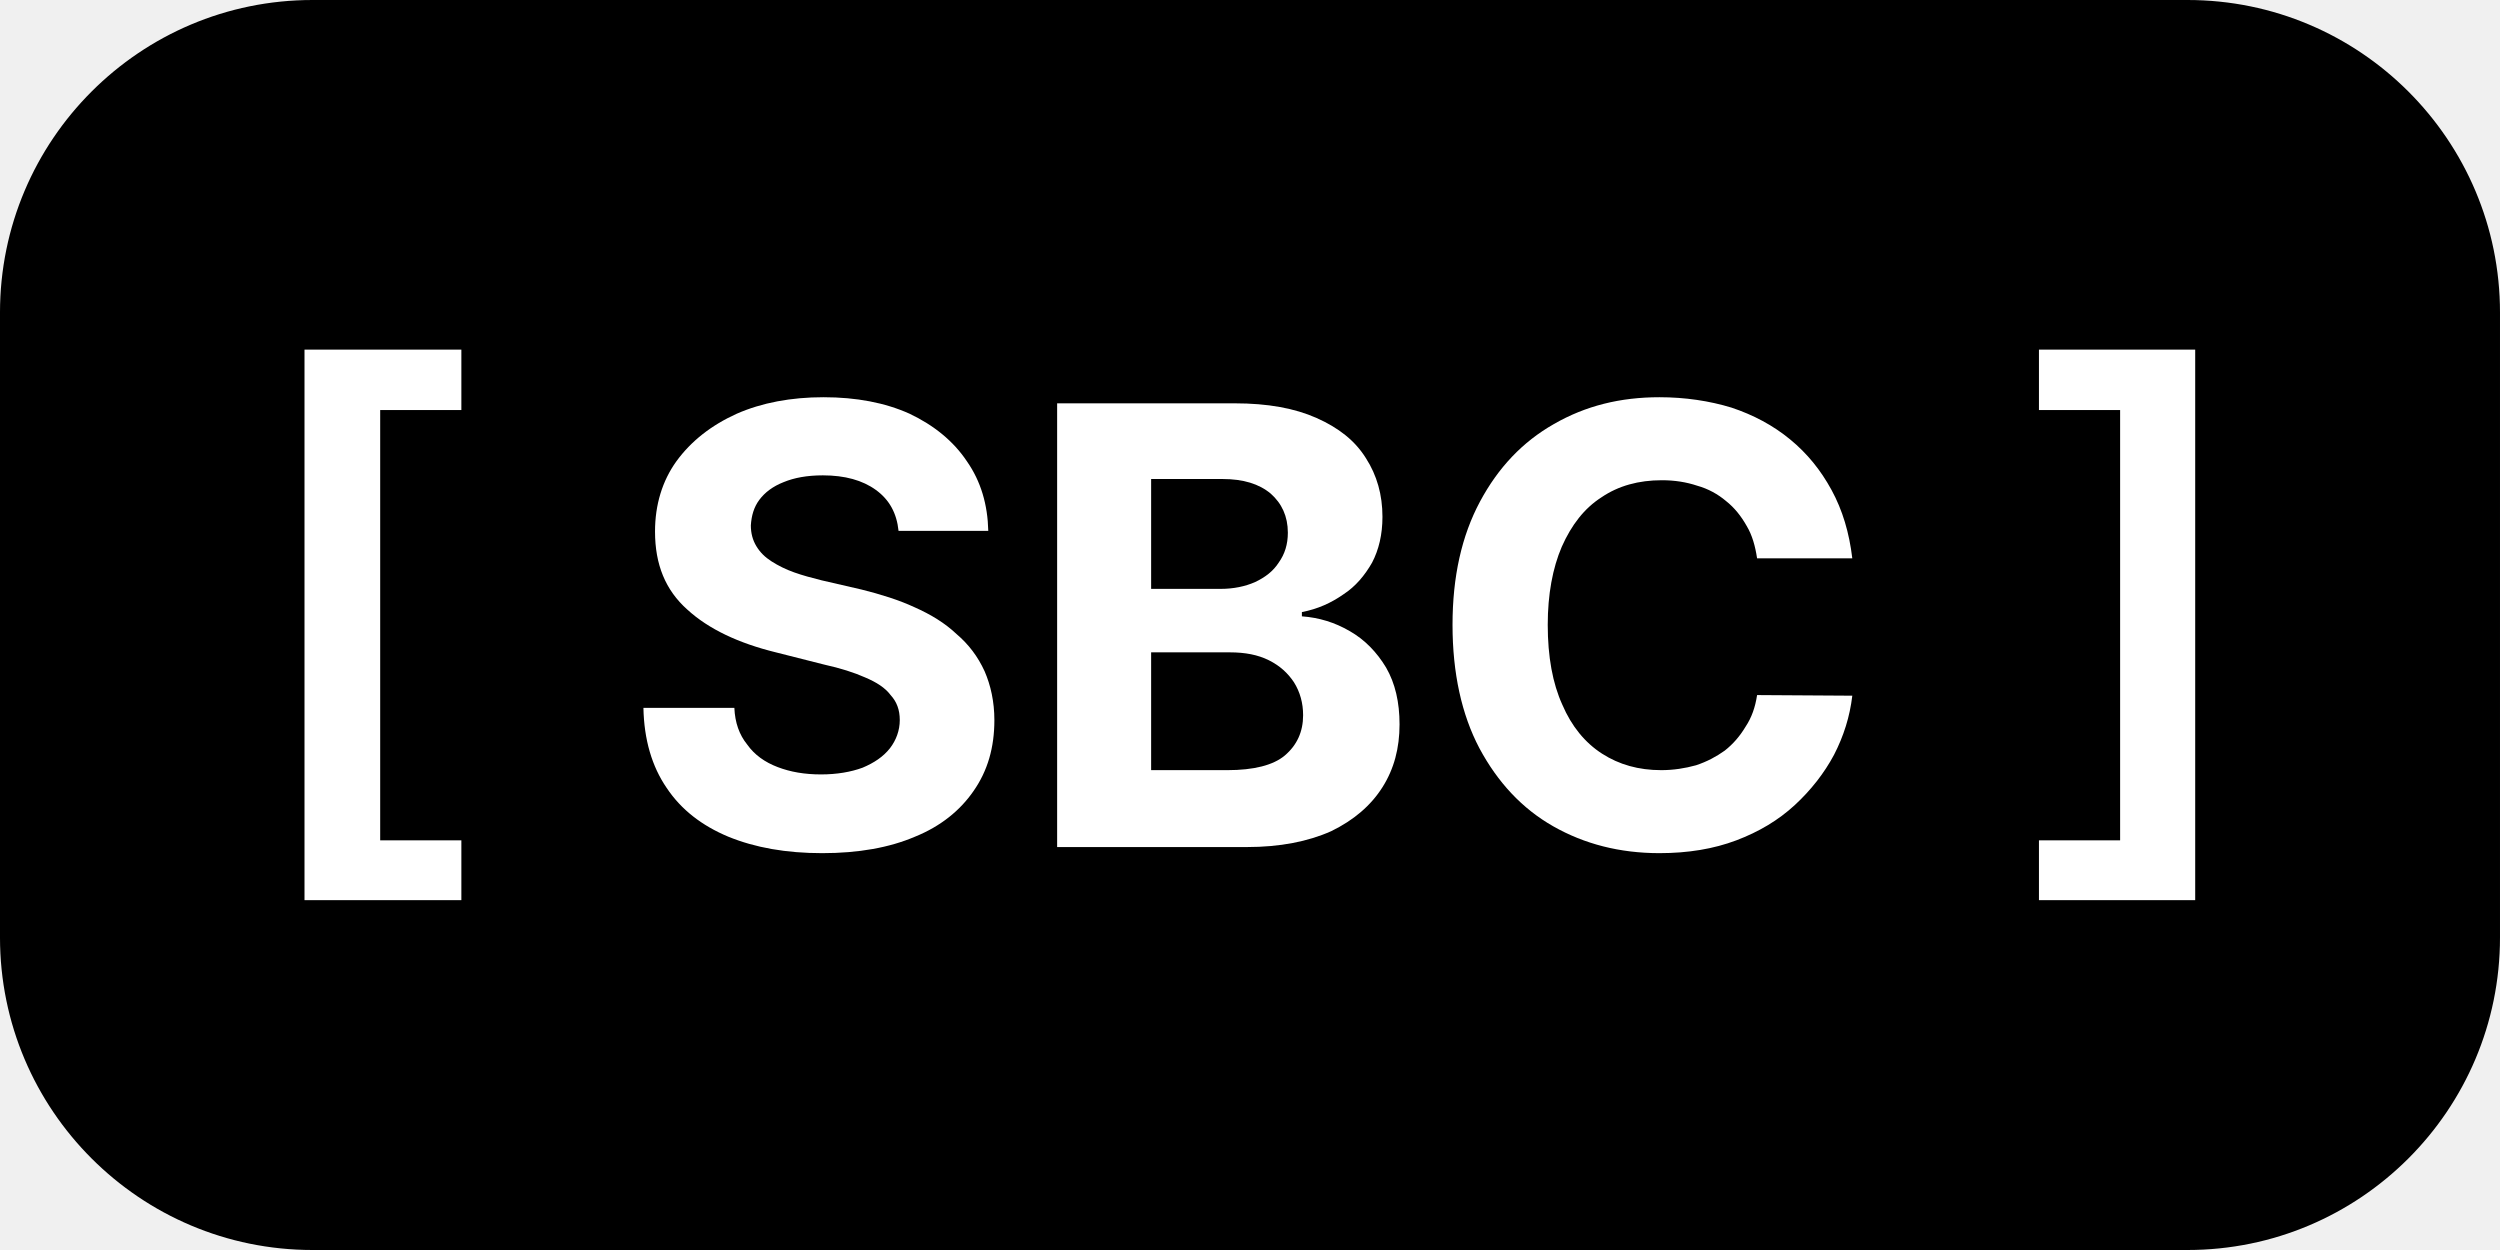
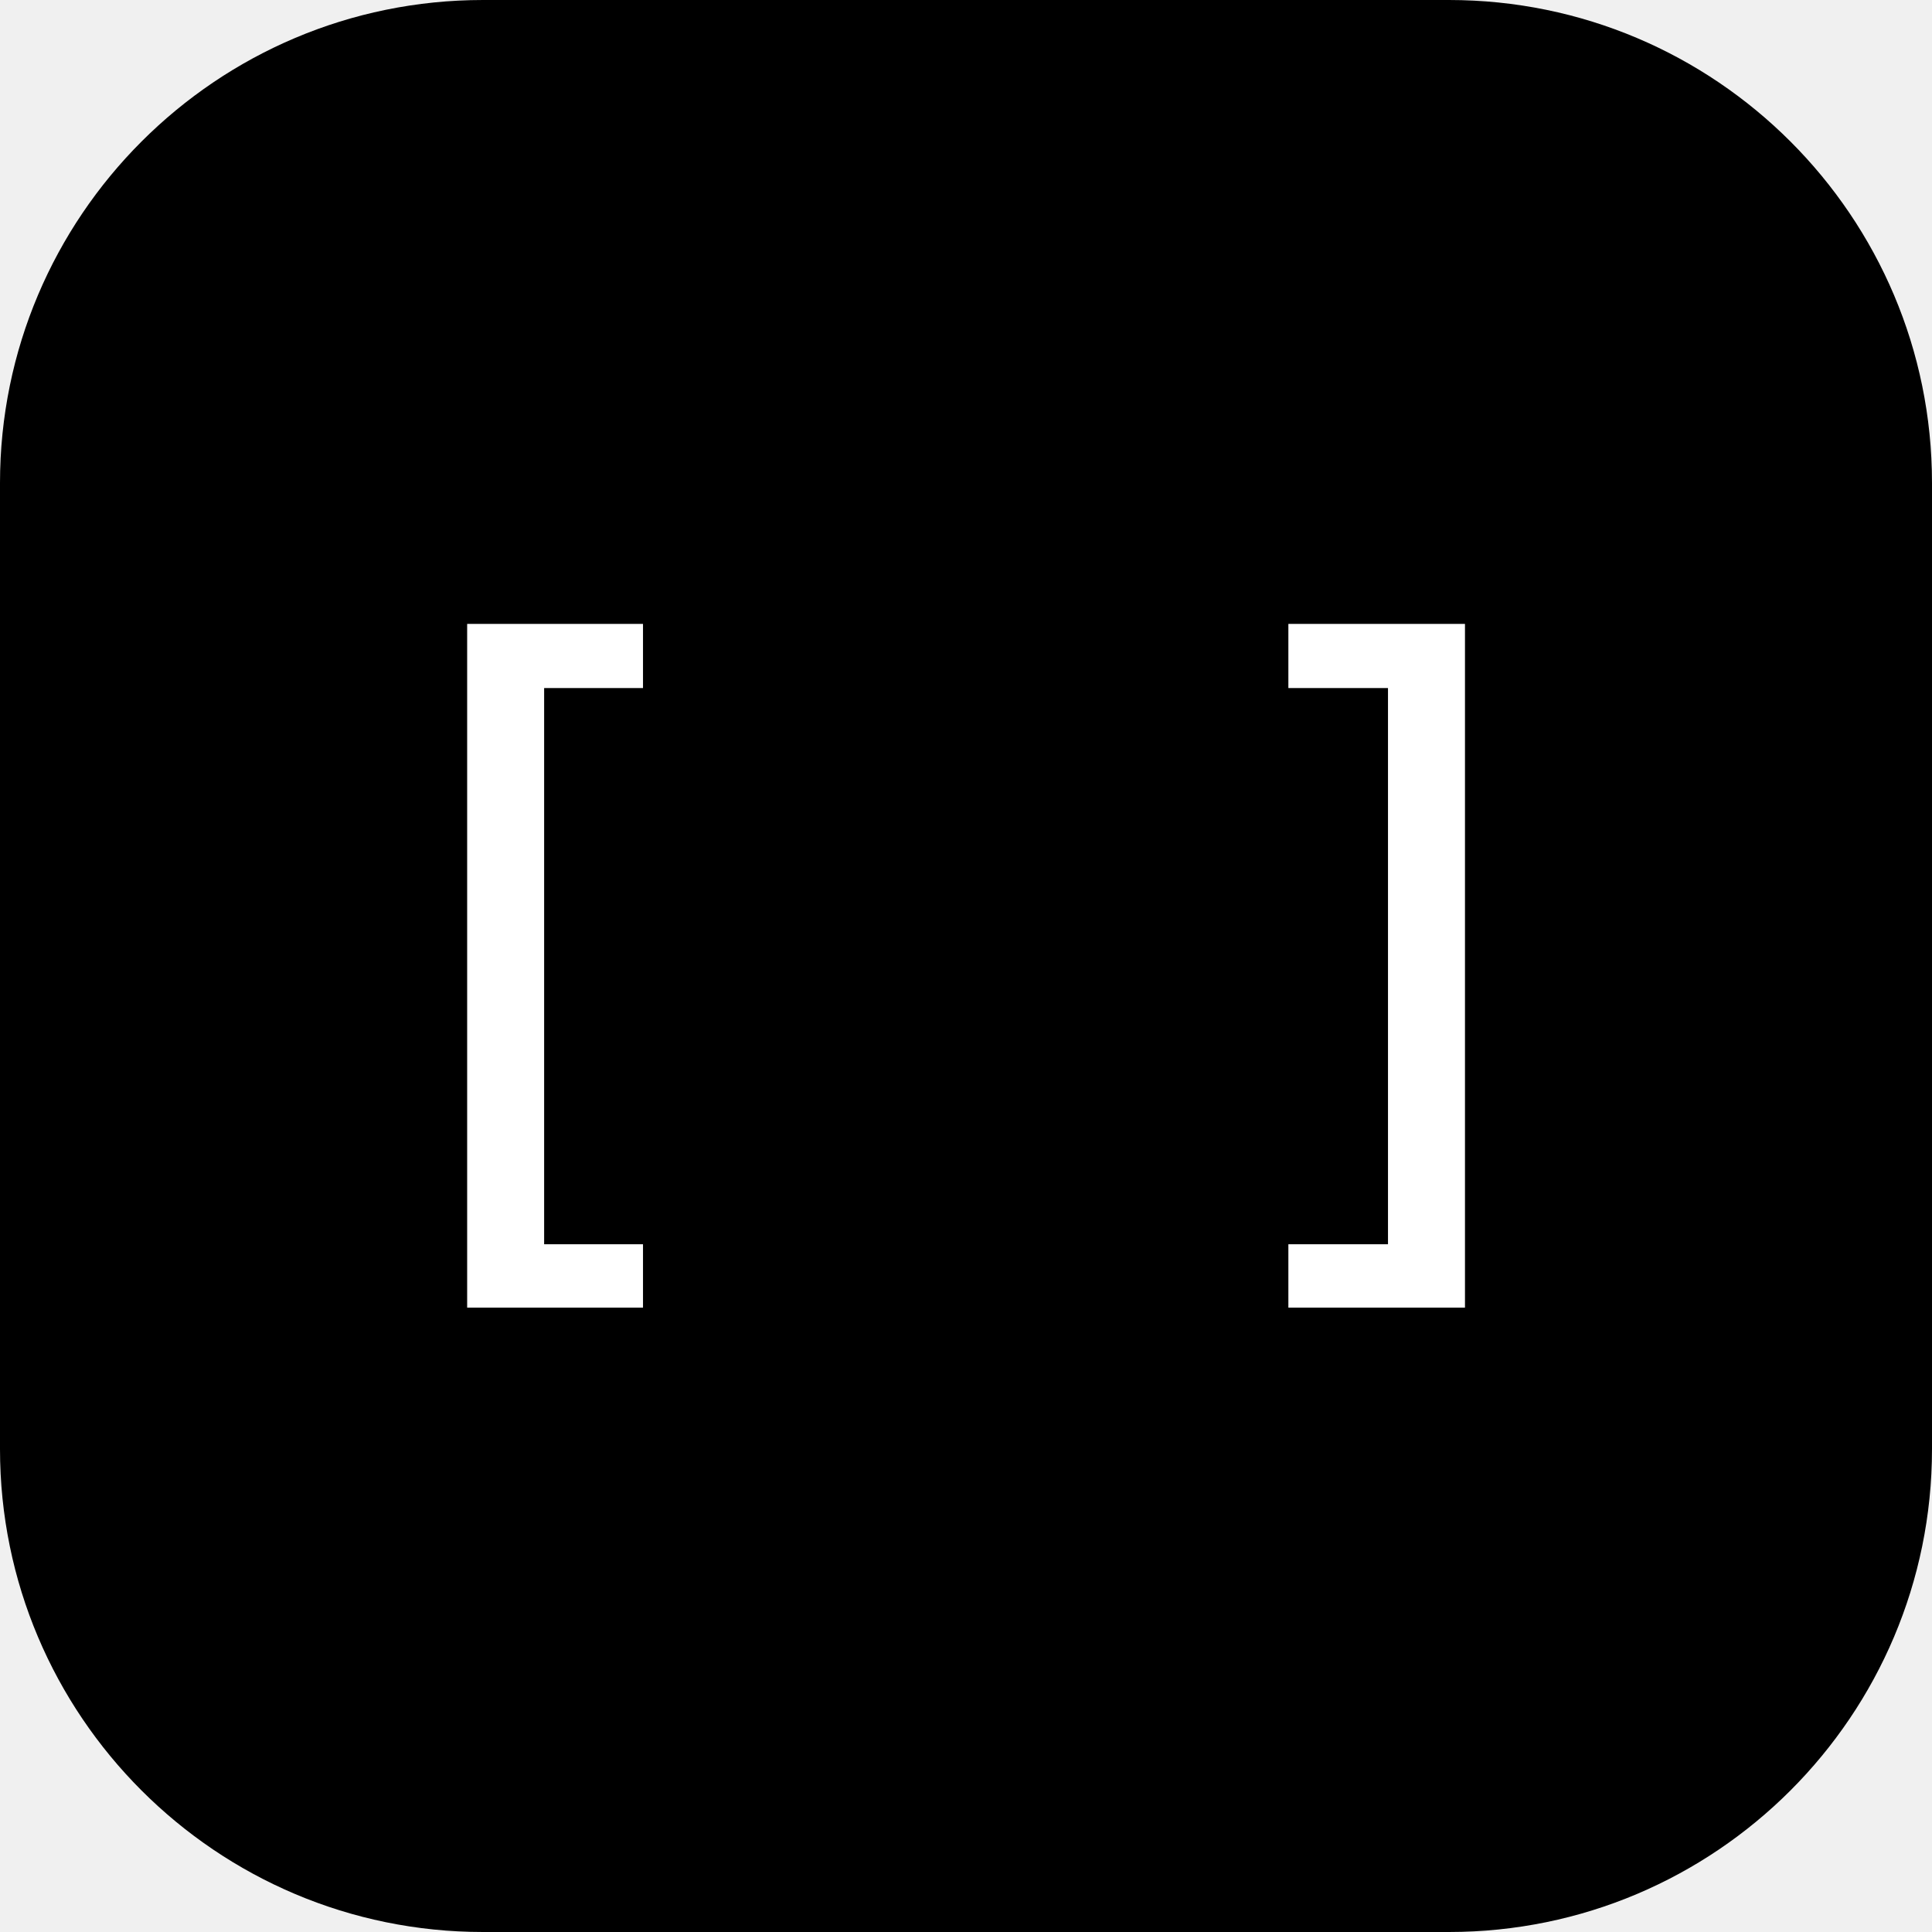
- <svg xmlns="http://www.w3.org/2000/svg" width="100%" height="100%" viewBox="0 0 512 256" version="1.1" xml:space="preserve" style="fill-rule:evenodd;clip-rule:evenodd;stroke-linejoin:round;stroke-miterlimit:2;">
-   <g transform="matrix(1,0,0,1,-2151.254,0)">
-     <g id="Artboard1" transform="matrix(0.941176,0,0,0.430976,326.3124,3.016835)">
-       <rect x="1939" y="-7" width="544" height="594" style="fill:none;" />
+ <svg xmlns="http://www.w3.org/2000/svg" width="100%" height="100%" viewBox="0 0 512 512" version="1.1" xml:space="preserve" style="fill-rule:evenodd;clip-rule:evenodd;stroke-linejoin:round;stroke-miterlimit:2;">
+   <g transform="matrix(1,0,0,1,-2600,-401)">
+     <g id="Artboard2" transform="matrix(0.899634,0,0,0.881239,260.1609,47.62306)">
+       <rect x="2600.88" y="401" width="569.12" height="581" style="fill:none;" />
      <clipPath id="_clip1">
-         <rect x="1939" y="-7" width="544" height="594" />
+         <rect x="2600.88" y="401" width="569.12" height="581" />
      </clipPath>
      <g clip-path="url(#_clip1)">
-         <g transform="matrix(1.0625,0,0,2.320312,-346.7069,-7)">
-           <path d="M2663.254,64L2663.254,192C2663.254,227.323 2634.576,256 2599.254,256L2215.254,256C2179.931,256 2151.254,227.323 2151.254,192L2151.254,64C2151.254,28.677 2179.931,0 2215.254,0L2599.254,0C2634.576,0 2663.254,28.677 2663.254,64Z" />
+         <g transform="matrix(1.111563,0,0,1.134766,494.185,-154.4235)">
+           <path d="M2407.254,617.461L2407.254,873.461C2407.254,944.106 2349.899,1001.461 2279.254,1001.461L2023.254,1001.461C1952.608,1001.461 1895.254,944.106 1895.254,873.461L1895.254,617.461C1895.254,546.816 1952.608,489.461 2023.254,489.461L2279.254,489.461C2349.899,489.461 2407.254,546.816 2407.254,617.461Z" />
        </g>
-         <g transform="matrix(0.952786,0,0,2.080716,-10.2602,37.91281)">
-           <g transform="matrix(139.3939,0,0,139.3939,2100.065,171.8675)">
-             <path d="M0.11,0.087L0.11,-0.815L0.367,-0.815L0.367,-0.716L0.234,-0.716L0.234,-0.011L0.367,-0.011L0.367,0.087L0.11,0.087Z" style="fill:white;fill-rule:nonzero;" />
+         <g transform="matrix(0.902006,0,0,0.920834,818.8778,601.7116)">
+           <g transform="matrix(246.4649,0,0,246.4649,2100.065,171.8675)">
+             <path d="M0.114,0.151L0.114,-0.755L0.347,-0.755L0.347,-0.67L0.216,-0.67L0.216,0.067L0.347,0.067L0.347,0.151L0.114,0.151Z" style="fill:white;fill-rule:nonzero;" />
          </g>
-           <g transform="matrix(139.3939,0,0,139.3939,2100.065,171.8675)">
+           <g transform="matrix(246.4649,0,0,246.4649,2193.189,171.8675)">
                    </g>
-           <g transform="matrix(139.3939,0,0,139.3939,2154.912,171.8675)">
+           <g transform="matrix(246.4649,0,0,246.4649,2258.446,171.8675)">
                    </g>
-           <g transform="matrix(139.3939,0,0,139.3939,2187.226,171.8675)">
-             <path d="M0.458,-0.518C0.455,-0.547 0.443,-0.569 0.421,-0.585C0.399,-0.601 0.37,-0.609 0.334,-0.609C0.308,-0.609 0.287,-0.605 0.27,-0.598C0.252,-0.591 0.239,-0.581 0.23,-0.569C0.221,-0.557 0.217,-0.543 0.216,-0.527C0.216,-0.514 0.219,-0.503 0.225,-0.493C0.231,-0.483 0.239,-0.475 0.25,-0.468C0.261,-0.461 0.273,-0.455 0.287,-0.45C0.301,-0.445 0.316,-0.441 0.332,-0.437L0.397,-0.422C0.429,-0.414 0.458,-0.405 0.484,-0.393C0.511,-0.381 0.534,-0.367 0.553,-0.349C0.573,-0.332 0.588,-0.312 0.599,-0.288C0.609,-0.265 0.615,-0.238 0.615,-0.208C0.615,-0.163 0.604,-0.125 0.581,-0.092C0.559,-0.06 0.527,-0.034 0.485,-0.017C0.443,0.001 0.392,0.01 0.333,0.01C0.274,0.01 0.223,0.001 0.179,-0.017C0.136,-0.035 0.102,-0.061 0.078,-0.097C0.054,-0.132 0.041,-0.176 0.04,-0.228L0.189,-0.228C0.19,-0.204 0.197,-0.184 0.21,-0.168C0.222,-0.151 0.239,-0.139 0.26,-0.131C0.281,-0.123 0.304,-0.119 0.331,-0.119C0.357,-0.119 0.38,-0.123 0.399,-0.13C0.418,-0.138 0.433,-0.148 0.444,-0.162C0.454,-0.175 0.46,-0.191 0.46,-0.208C0.46,-0.225 0.455,-0.238 0.445,-0.249C0.436,-0.261 0.422,-0.27 0.403,-0.278C0.385,-0.286 0.363,-0.293 0.336,-0.299L0.257,-0.319C0.196,-0.334 0.147,-0.357 0.112,-0.389C0.076,-0.421 0.059,-0.463 0.059,-0.517C0.059,-0.561 0.071,-0.6 0.094,-0.632C0.118,-0.665 0.151,-0.691 0.193,-0.71C0.234,-0.728 0.282,-0.737 0.335,-0.737C0.389,-0.737 0.436,-0.728 0.476,-0.71C0.516,-0.691 0.548,-0.665 0.57,-0.632C0.593,-0.599 0.604,-0.561 0.605,-0.518L0.458,-0.518Z" style="fill:white;fill-rule:nonzero;" />
+           <g transform="matrix(246.4649,0,0,246.4649,2323.703,171.8675)">
+                     </g>
+           <g transform="matrix(246.4649,0,0,246.4649,2388.96,171.8675)">
+             <path d="M0.264,-0.755L0.264,0.151L0.03,0.151L0.03,0.067L0.162,0.067L0.162,-0.67L0.03,-0.67L0.03,-0.755L0.264,-0.755Z" style="fill:white;fill-rule:nonzero;" />
          </g>
-           <g transform="matrix(139.3939,0,0,139.3939,2278.505,171.8675)">
-             <path d="M0.063,-0L0.063,-0.727L0.354,-0.727C0.408,-0.727 0.452,-0.719 0.488,-0.703C0.524,-0.687 0.551,-0.666 0.569,-0.637C0.587,-0.609 0.596,-0.577 0.596,-0.541C0.596,-0.512 0.59,-0.487 0.579,-0.466C0.567,-0.445 0.552,-0.427 0.532,-0.414C0.512,-0.4 0.49,-0.39 0.464,-0.385L0.464,-0.378C0.492,-0.376 0.518,-0.368 0.542,-0.354C0.567,-0.34 0.587,-0.319 0.602,-0.294C0.617,-0.268 0.624,-0.237 0.624,-0.201C0.624,-0.162 0.615,-0.128 0.596,-0.098C0.577,-0.068 0.549,-0.044 0.512,-0.026C0.474,-0.009 0.428,-0 0.374,-0L0.063,-0ZM0.217,-0.126L0.342,-0.126C0.385,-0.126 0.417,-0.134 0.436,-0.15C0.456,-0.167 0.466,-0.189 0.466,-0.216C0.466,-0.236 0.461,-0.254 0.451,-0.27C0.441,-0.285 0.428,-0.297 0.41,-0.306C0.392,-0.315 0.371,-0.319 0.346,-0.319L0.217,-0.319L0.217,-0.126ZM0.217,-0.423L0.331,-0.423C0.352,-0.423 0.371,-0.427 0.387,-0.434C0.404,-0.442 0.417,-0.452 0.426,-0.466C0.436,-0.48 0.441,-0.496 0.441,-0.515C0.441,-0.542 0.431,-0.563 0.413,-0.579C0.394,-0.595 0.368,-0.603 0.334,-0.603L0.217,-0.603L0.217,-0.423Z" style="fill:white;fill-rule:nonzero;" />
-           </g>
-           <g transform="matrix(139.3939,0,0,139.3939,2370.616,171.8675)">
-             <path d="M0.705,-0.473L0.549,-0.473C0.546,-0.493 0.541,-0.511 0.532,-0.526C0.523,-0.542 0.512,-0.556 0.498,-0.567C0.485,-0.578 0.469,-0.587 0.451,-0.592C0.433,-0.598 0.414,-0.601 0.393,-0.601C0.355,-0.601 0.322,-0.592 0.294,-0.573C0.266,-0.555 0.245,-0.528 0.229,-0.492C0.214,-0.457 0.206,-0.414 0.206,-0.364C0.206,-0.312 0.214,-0.268 0.23,-0.233C0.245,-0.198 0.267,-0.171 0.295,-0.153C0.323,-0.135 0.355,-0.126 0.392,-0.126C0.412,-0.126 0.431,-0.129 0.449,-0.134C0.467,-0.14 0.482,-0.148 0.496,-0.158C0.51,-0.169 0.521,-0.182 0.53,-0.197C0.54,-0.212 0.546,-0.229 0.549,-0.249L0.705,-0.248C0.701,-0.214 0.691,-0.182 0.675,-0.151C0.659,-0.121 0.637,-0.093 0.611,-0.069C0.584,-0.044 0.552,-0.025 0.515,-0.011C0.478,0.003 0.436,0.01 0.389,0.01C0.324,0.01 0.266,-0.005 0.215,-0.034C0.164,-0.063 0.124,-0.106 0.094,-0.162C0.065,-0.217 0.05,-0.285 0.05,-0.364C0.05,-0.443 0.065,-0.51 0.095,-0.566C0.125,-0.622 0.165,-0.664 0.216,-0.693C0.268,-0.723 0.325,-0.737 0.389,-0.737C0.431,-0.737 0.471,-0.731 0.507,-0.72C0.543,-0.708 0.575,-0.691 0.603,-0.668C0.631,-0.645 0.653,-0.618 0.671,-0.585C0.689,-0.552 0.7,-0.515 0.705,-0.473Z" style="fill:white;fill-rule:nonzero;" />
-           </g>
-           <g transform="matrix(139.3939,0,0,139.3939,2475.438,171.8675)">
-                     </g>
-           <g transform="matrix(139.3939,0,0,139.3939,2507.752,171.8675)">
-             <path d="M0.283,-0.815L0.283,0.087L0.027,0.087L0.027,-0.011L0.16,-0.011L0.16,-0.716L0.027,-0.716L0.027,-0.815L0.283,-0.815Z" style="fill:white;fill-rule:nonzero;" />
-           </g>
-           <g transform="matrix(139.3939,0,0,139.3939,2507.752,171.8675)">
-                     </g>
-           <g transform="matrix(139.3939,0,0,139.3939,2562.599,171.8675)">
+           <g transform="matrix(246.4649,0,0,246.4649,2482.085,171.8675)">
                    </g>
        </g>
      </g>
    </g>
  </g>
</svg>
